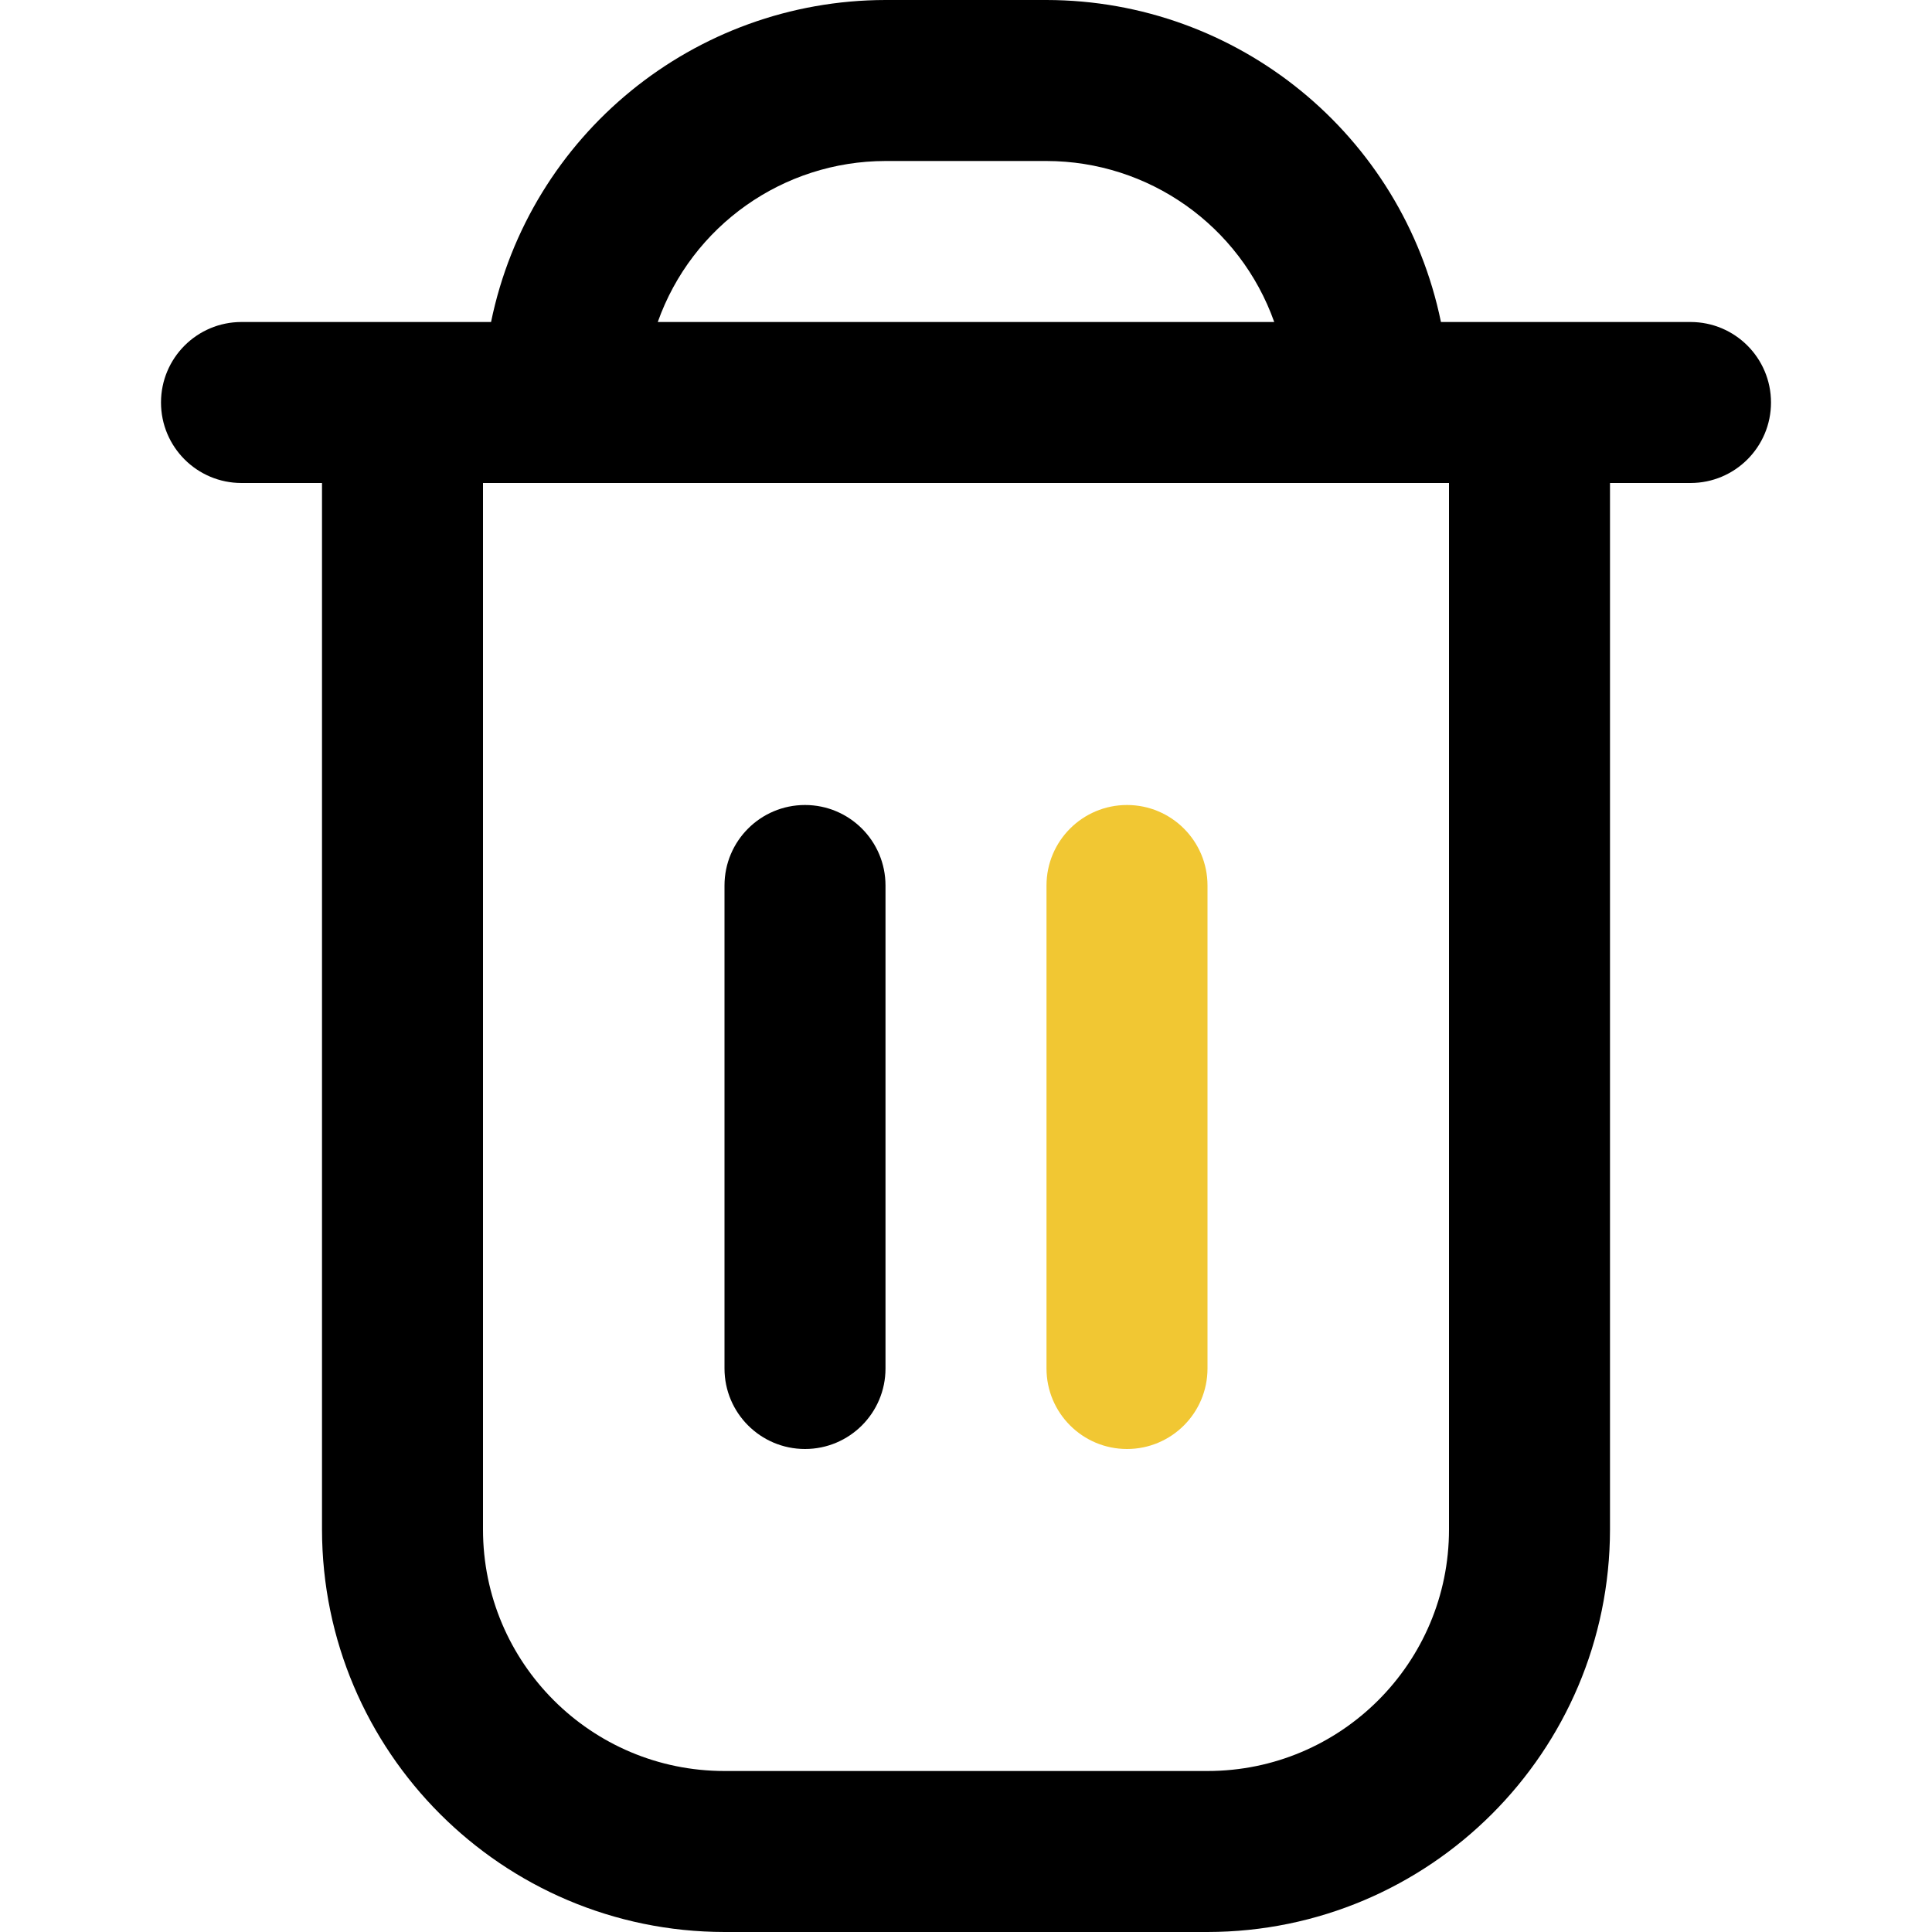
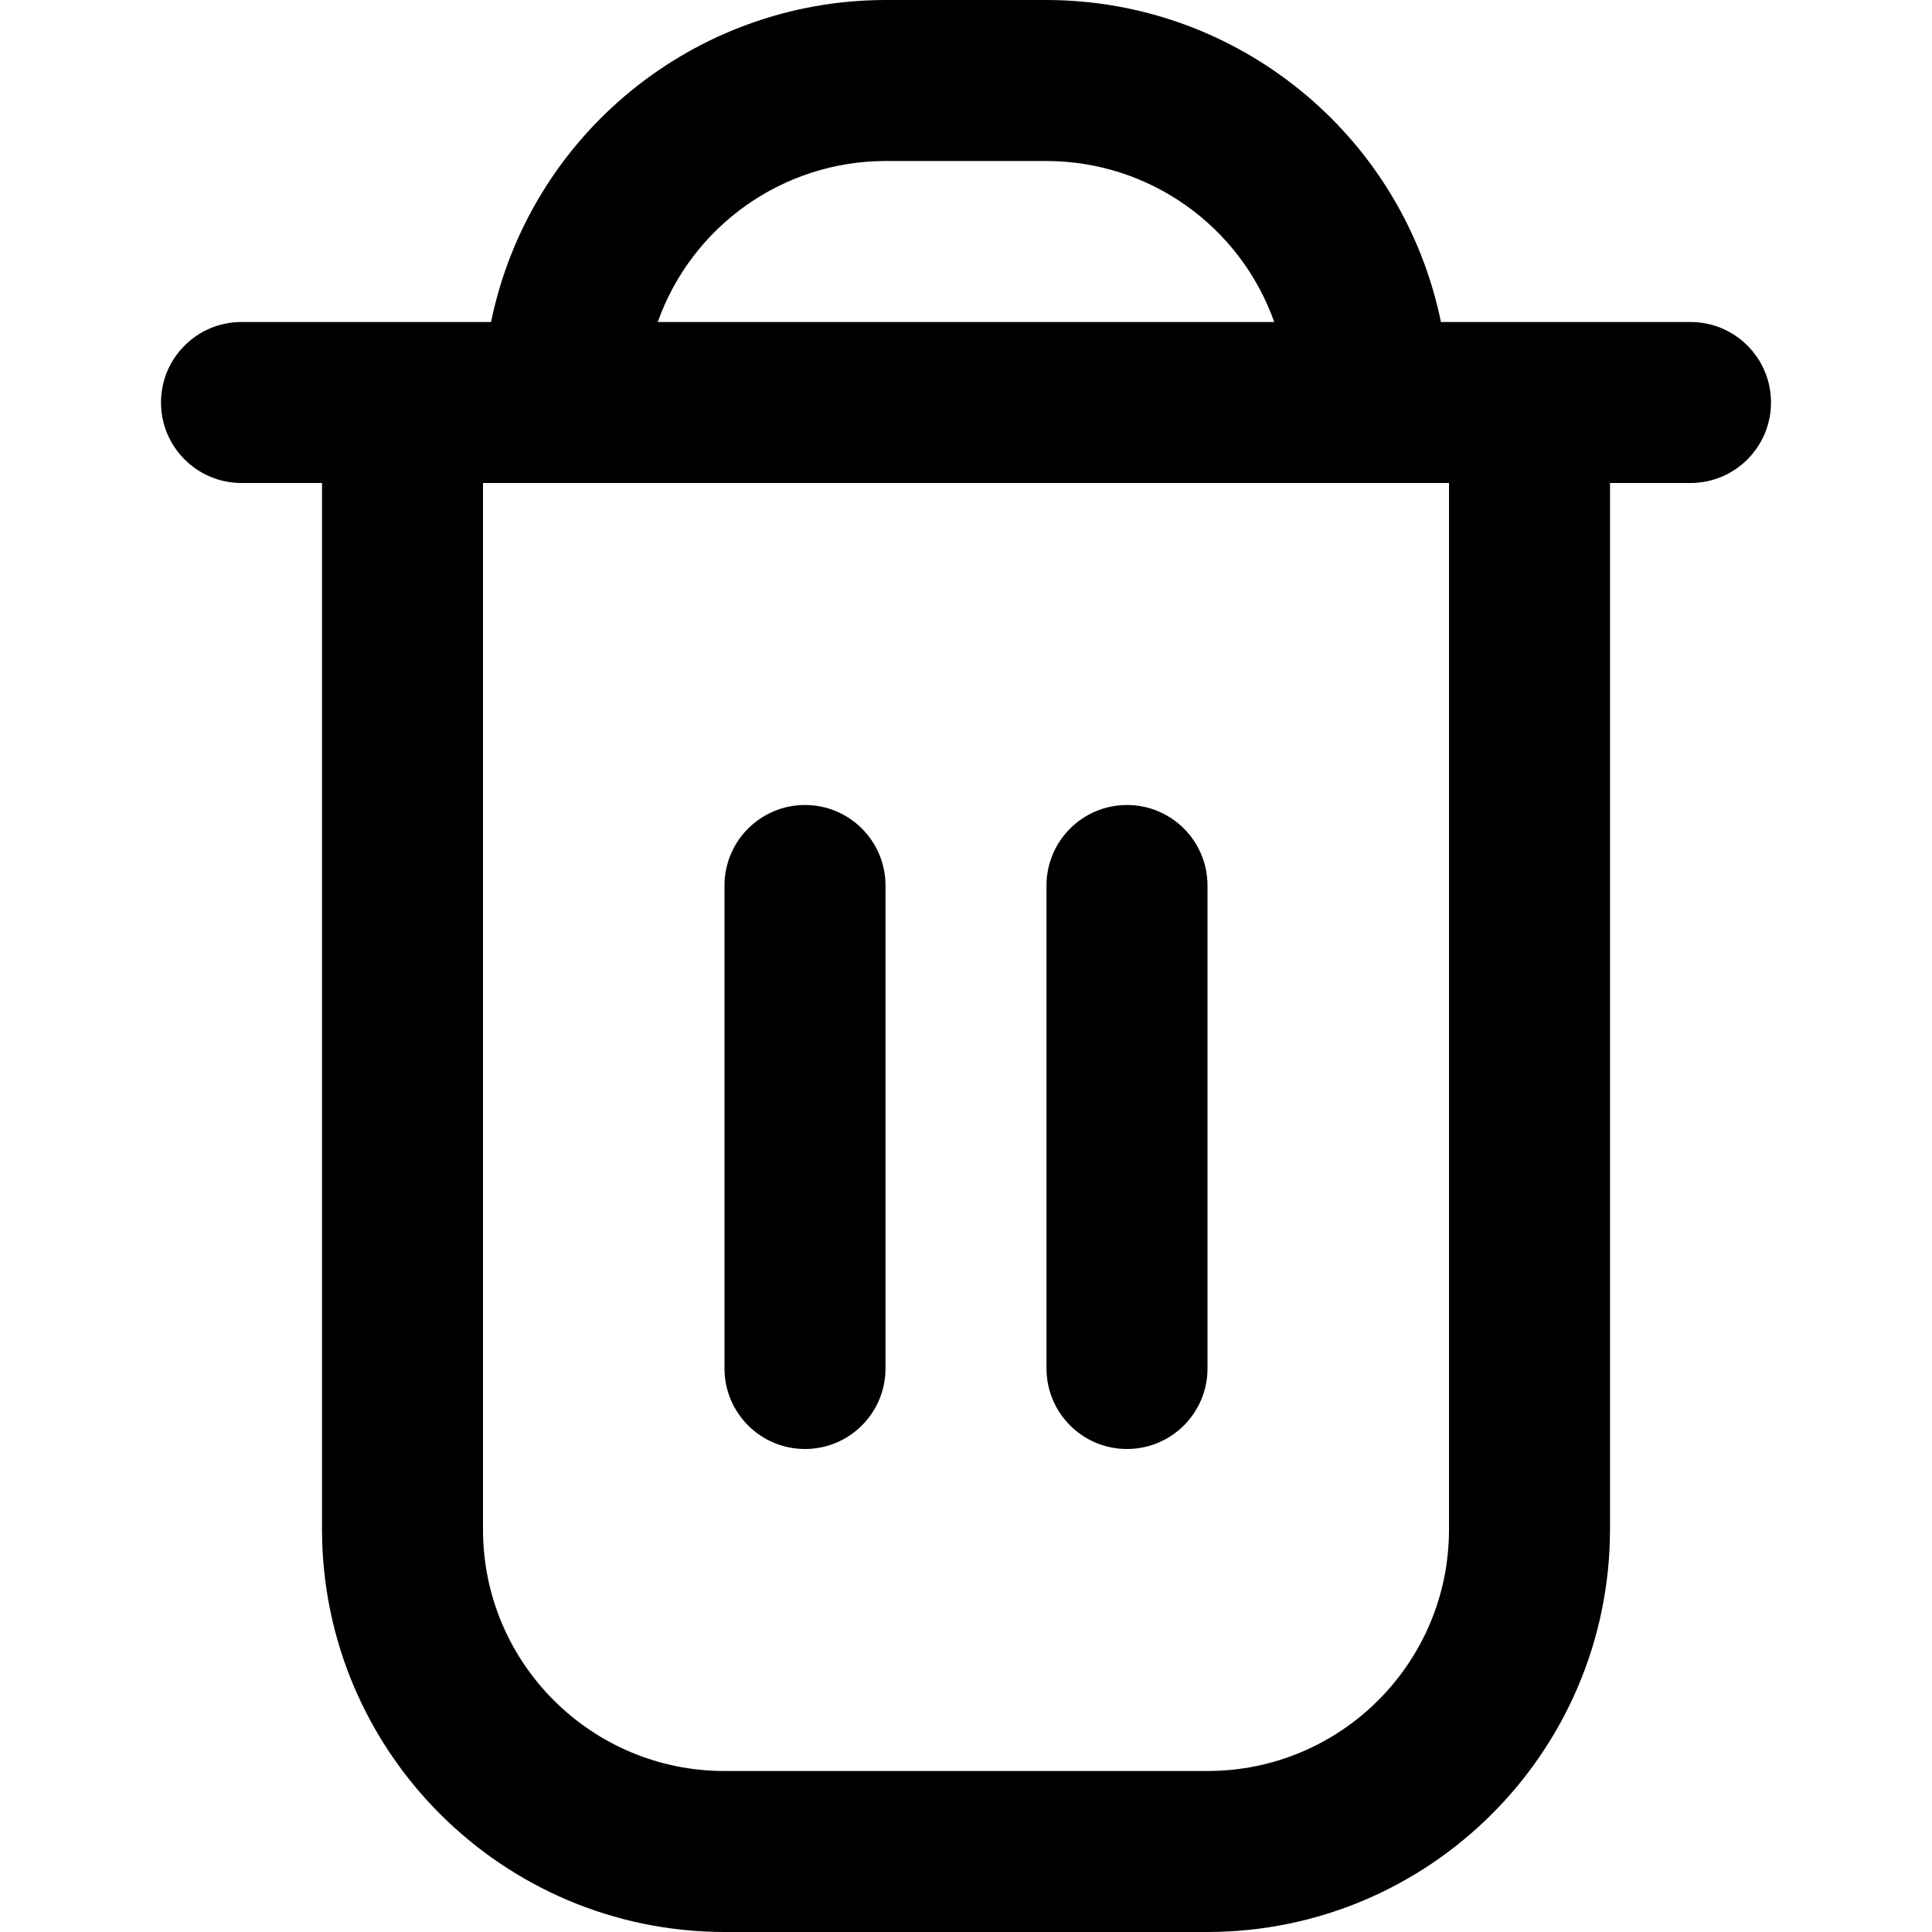
<svg xmlns="http://www.w3.org/2000/svg" id="Outline" viewBox="0 0 24 24" width="512" height="512">
  <path d="M21,4H17.9A5.009,5.009,0,0,0,13,0H11A5.009,5.009,0,0,0,6.1,4H3A1,1,0,0,0,3,6H4V19a5.006,5.006,0,0,0,5,5h6a5.006,5.006,0,0,0,5-5V6h1a1,1,0,0,0,0-2ZM11,2h2a3.006,3.006,0,0,1,2.829,2H8.171A3.006,3.006,0,0,1,11,2Zm7,17a3,3,0,0,1-3,3H9a3,3,0,0,1-3-3V6H18Z" />
  <path d="M10,18a1,1,0,0,0,1-1V11a1,1,0,0,0-2,0v6A1,1,0,0,0,10,18Z" />
-   <path d="M14,18a1,1,0,0,0,1-1V11a1,1,0,0,0-2,0v6A1,1,0,0,0,14,18Z" fill="#F1C733" stroke-width="1" />
+   <path d="M14,18a1,1,0,0,0,1-1V11a1,1,0,0,0-2,0v6A1,1,0,0,0,14,18Z" fill="#000000" stroke-width="1" />
</svg>
